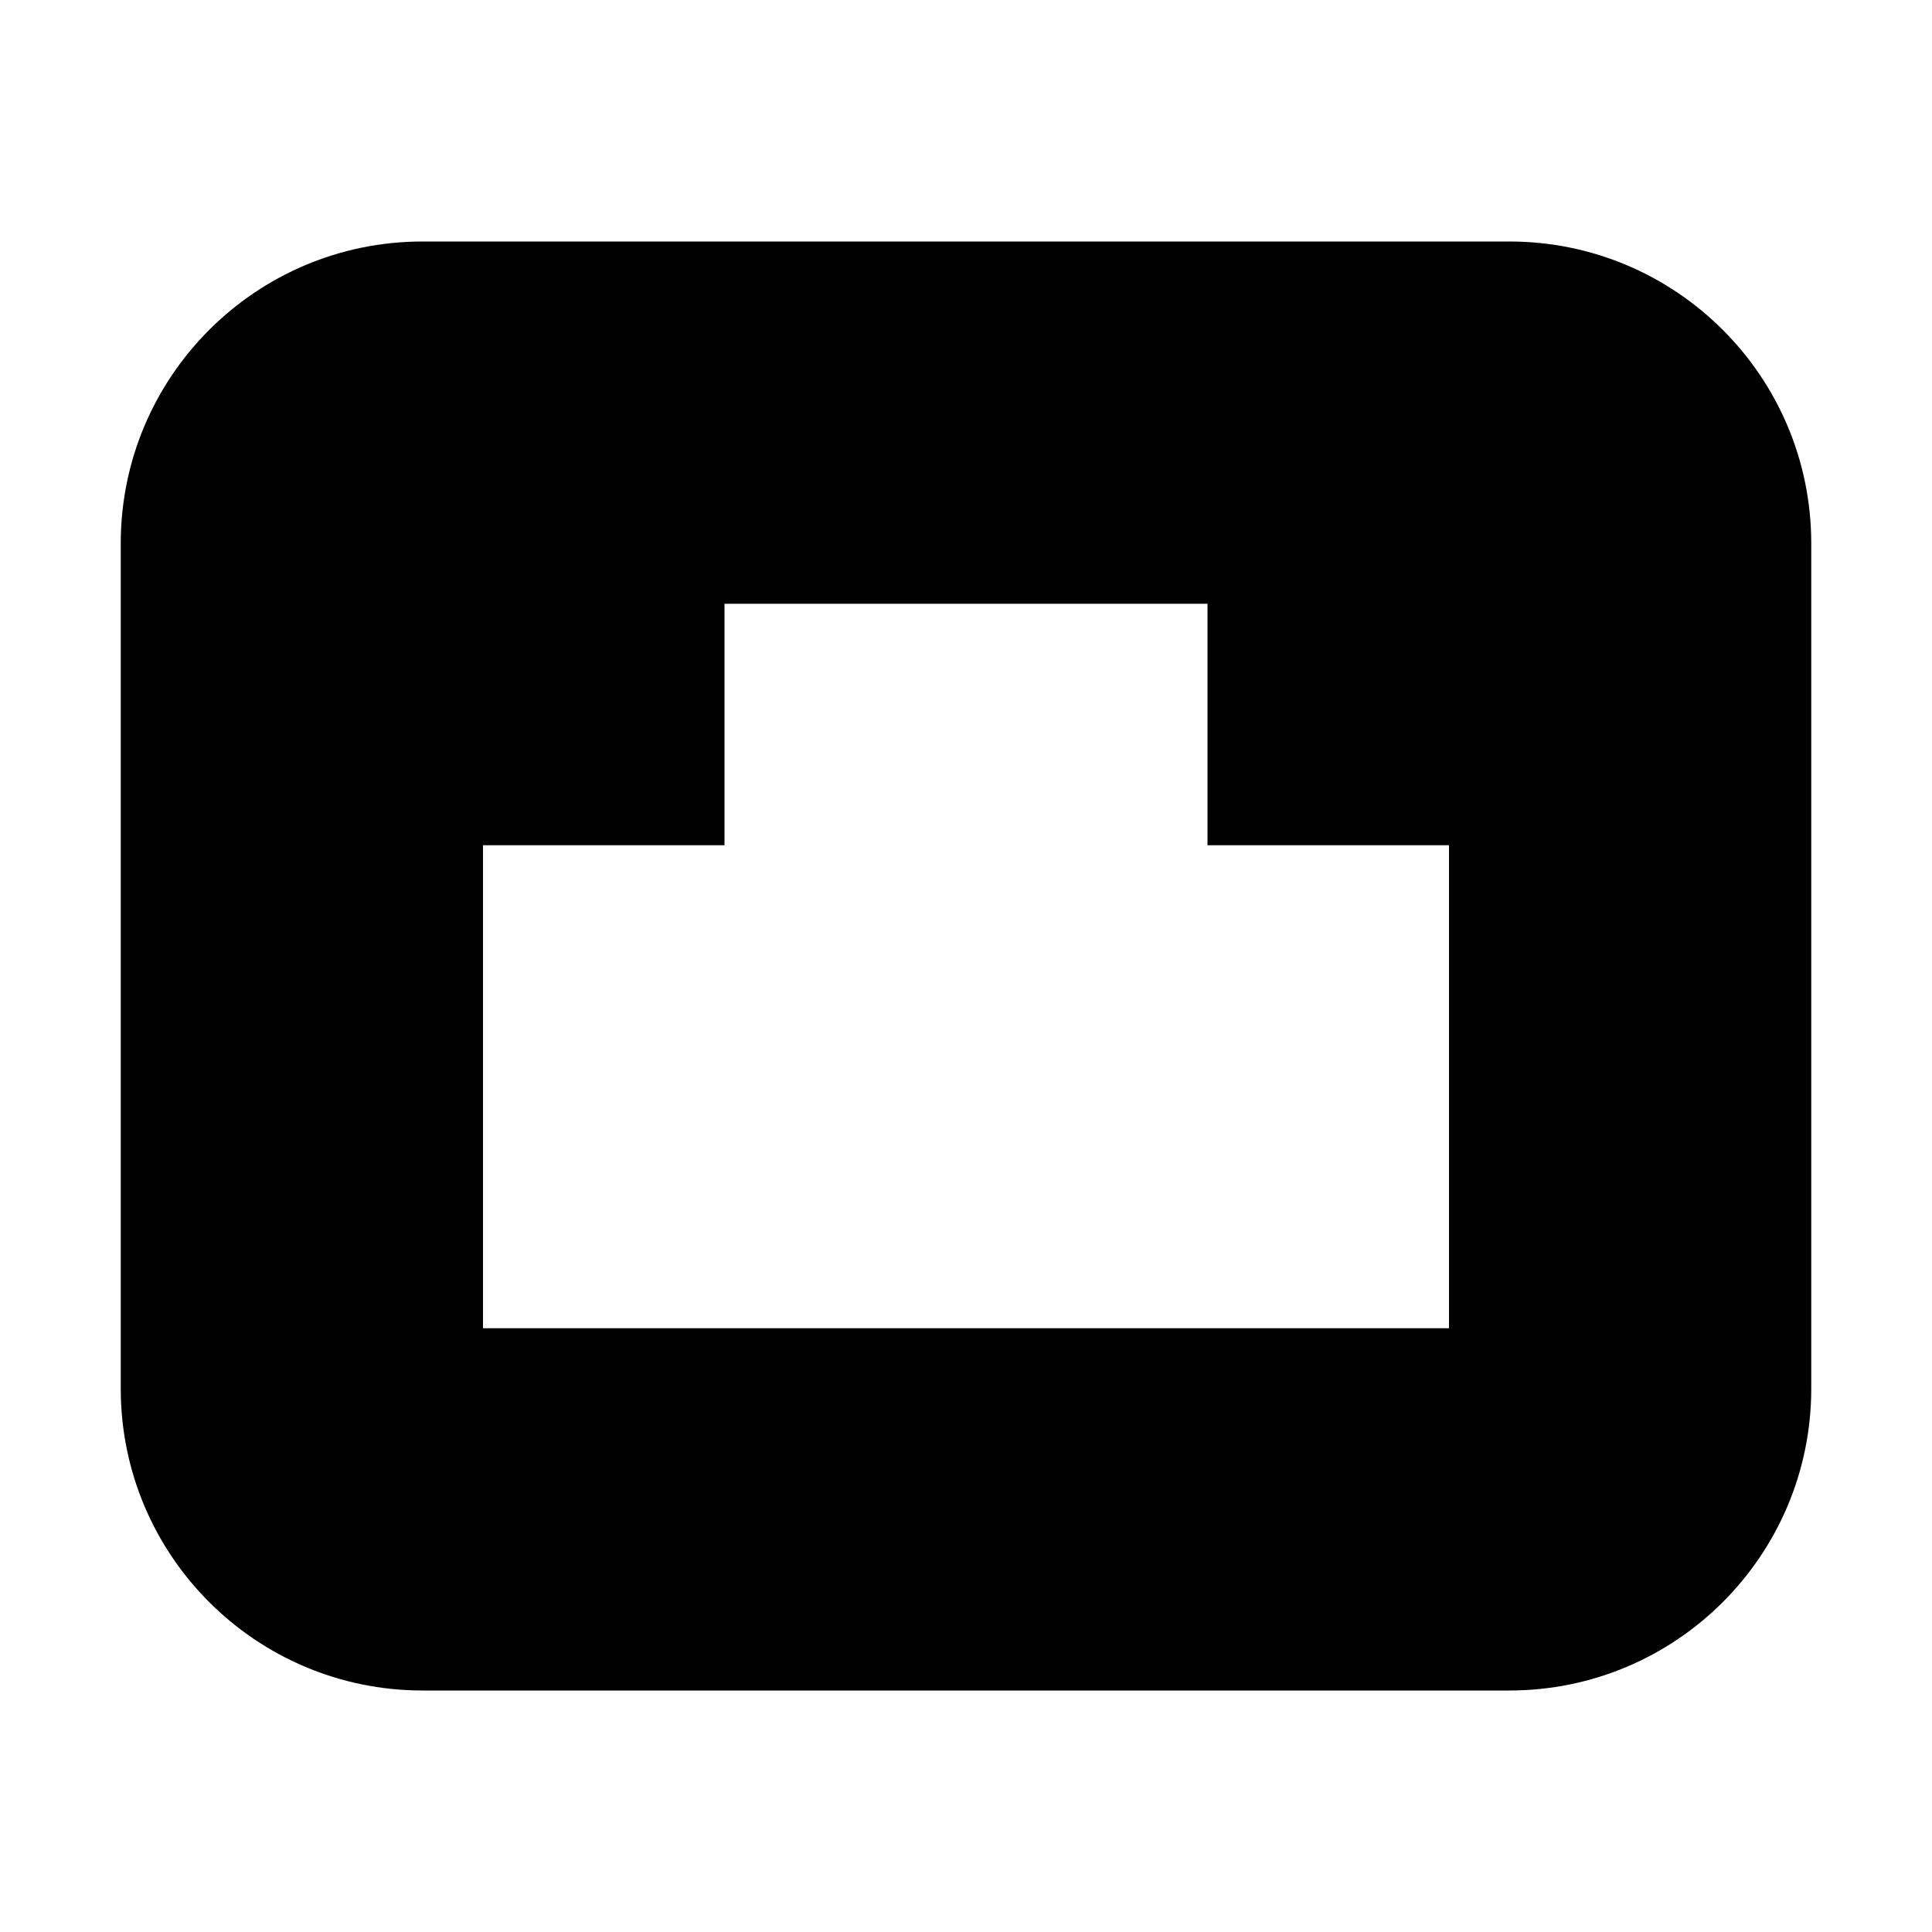
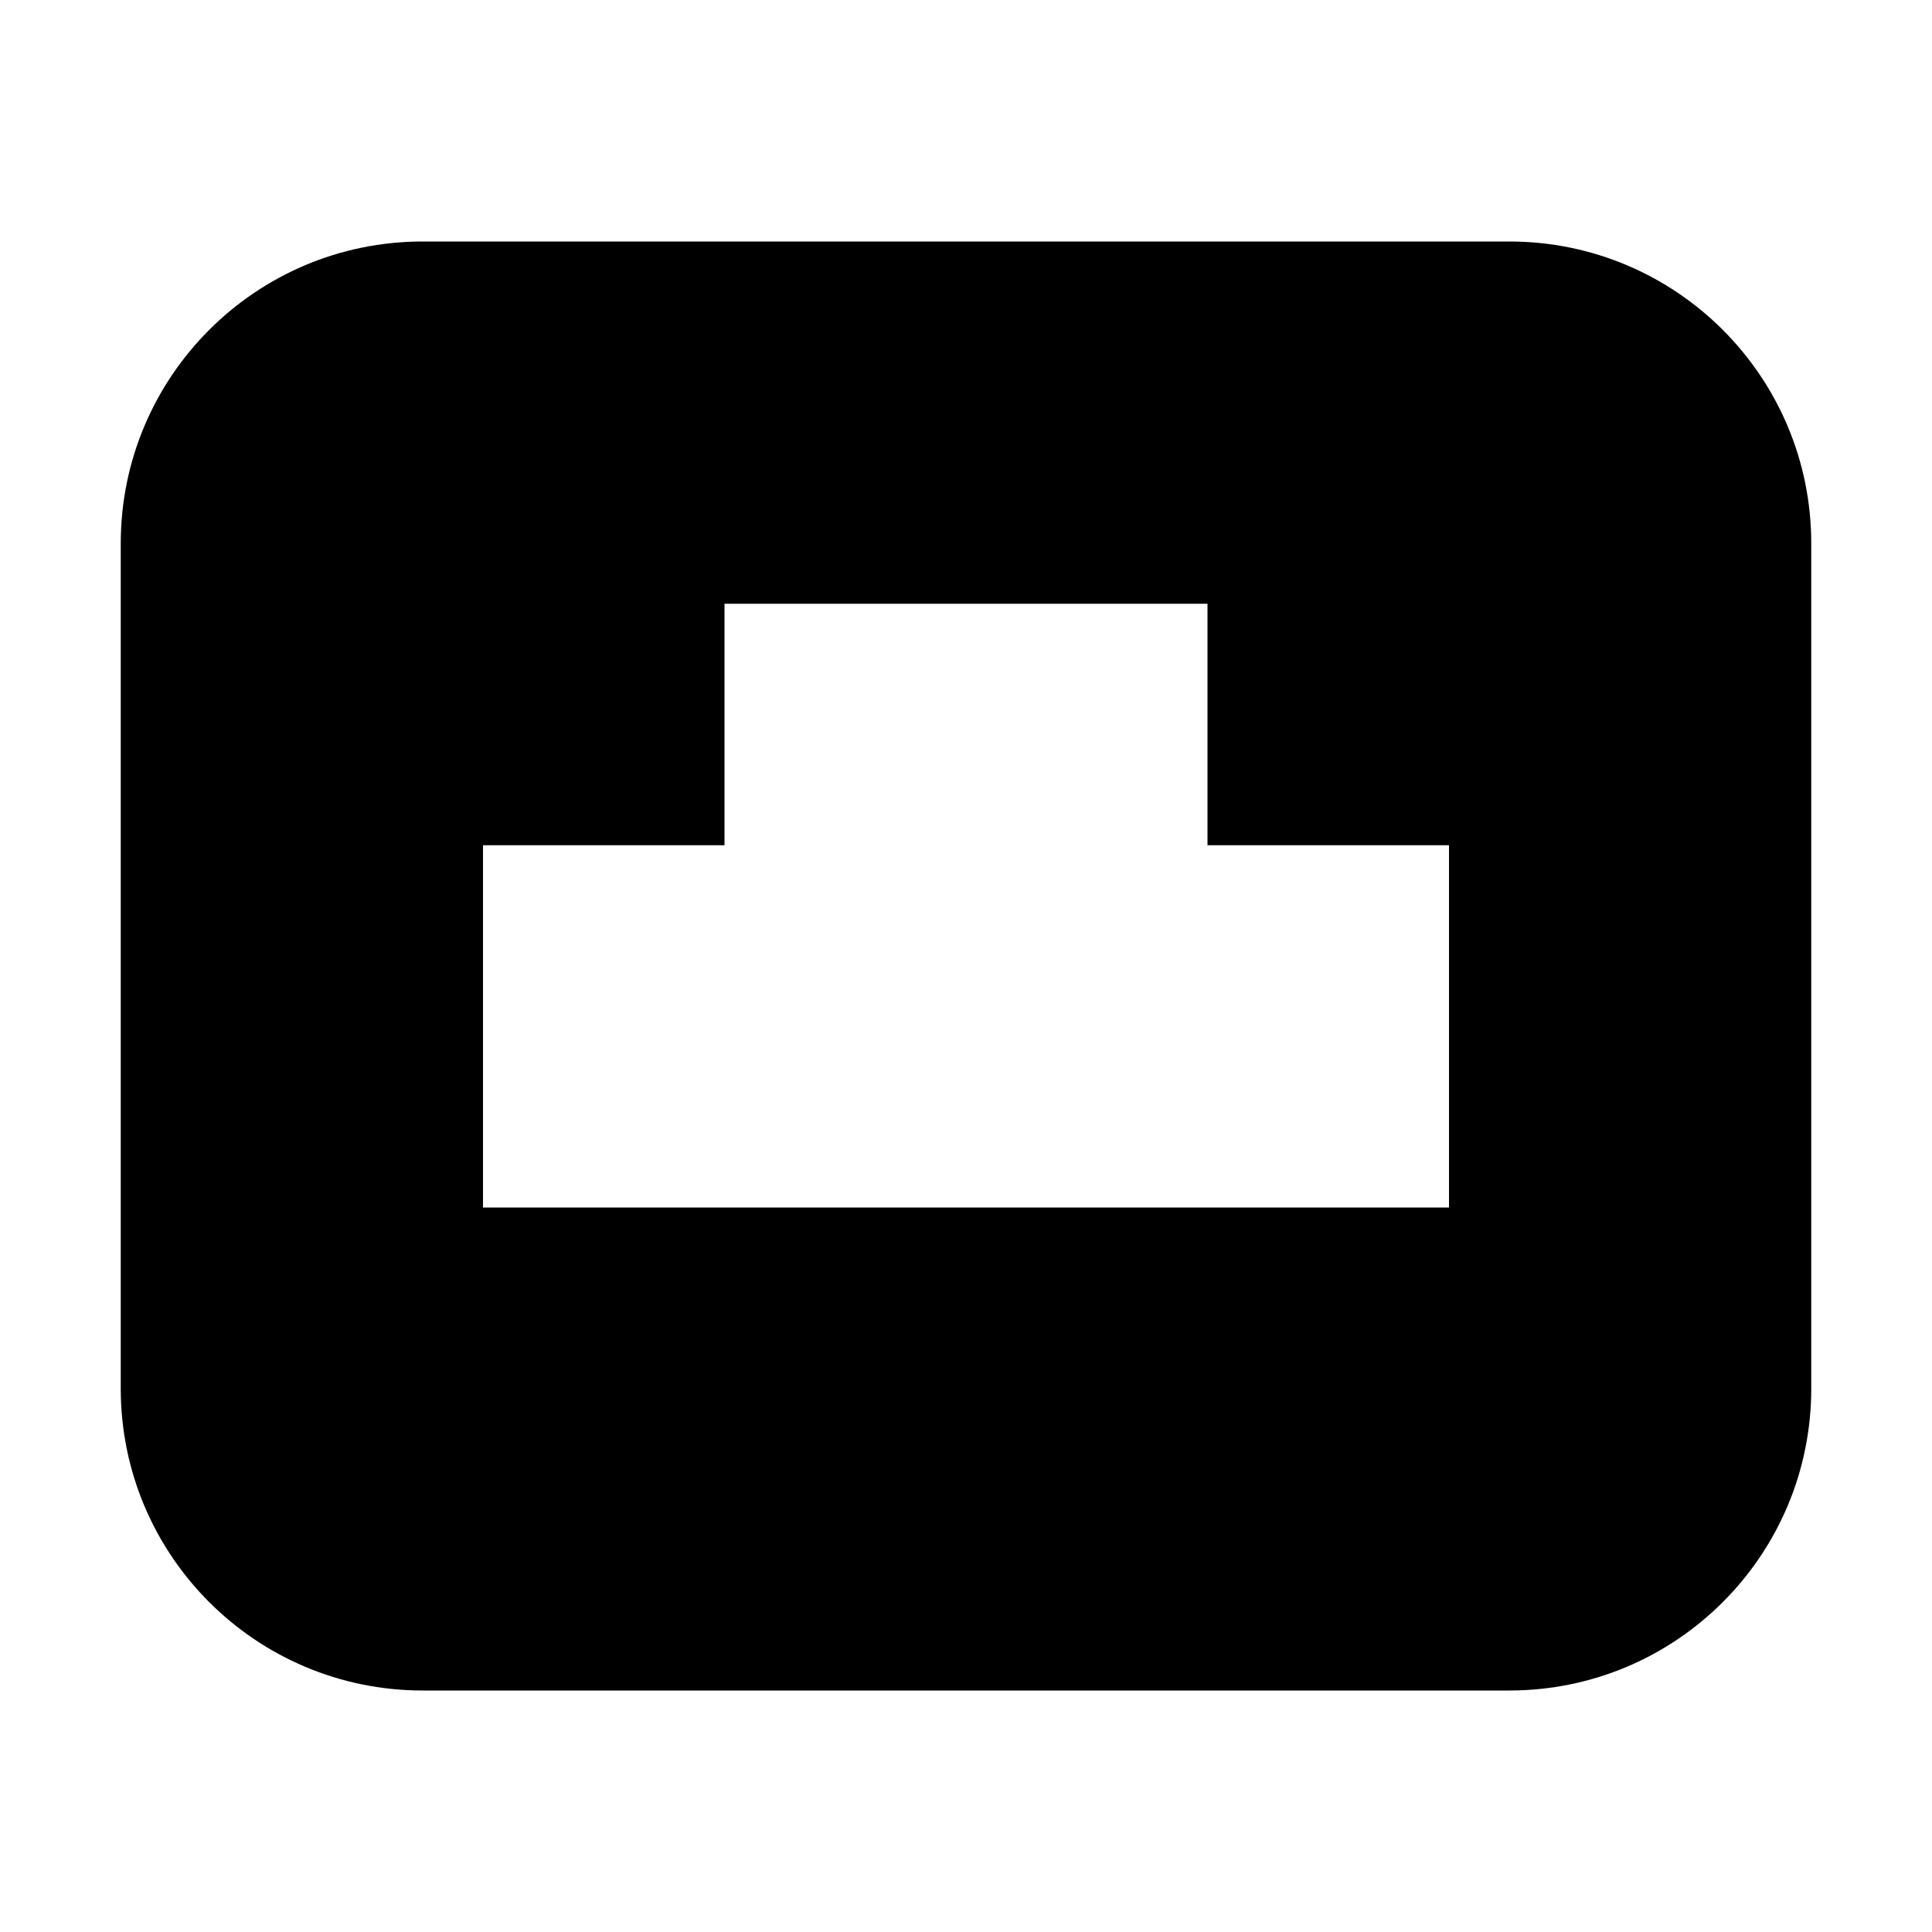
<svg xmlns="http://www.w3.org/2000/svg" width="16" height="16" viewBox="0 0 16 16">
-   <path fill-rule="evenodd" fill="#000000" d="M3.5 2h9a2.5 2.5 0 0 1 2.5 2.5v7a2.5 2.5 0 0 1 -2.5 2.5h-9a2.5 2.5 0 0 1 -2.5 -2.5v-7a2.5 2.5 0 0 1 2.5 -2.5zM4 11L4 7L6 7L6 5L10 5L10 7L12 7L12 11z" />
+   <path fill-rule="evenodd" fill="#000000" d="M3.5 2h9a2.5 2.5 0 0 1 2.5 2.5v7a2.5 2.5 0 0 1 -2.5 2.5h-9a2.5 2.5 0 0 1 -2.5 -2.5v-7a2.5 2.5 0 0 1 2.5 -2.5zM4 10L4 7L6 7L6 5L10 5L10 7L12 7L12 10z" />
</svg>
